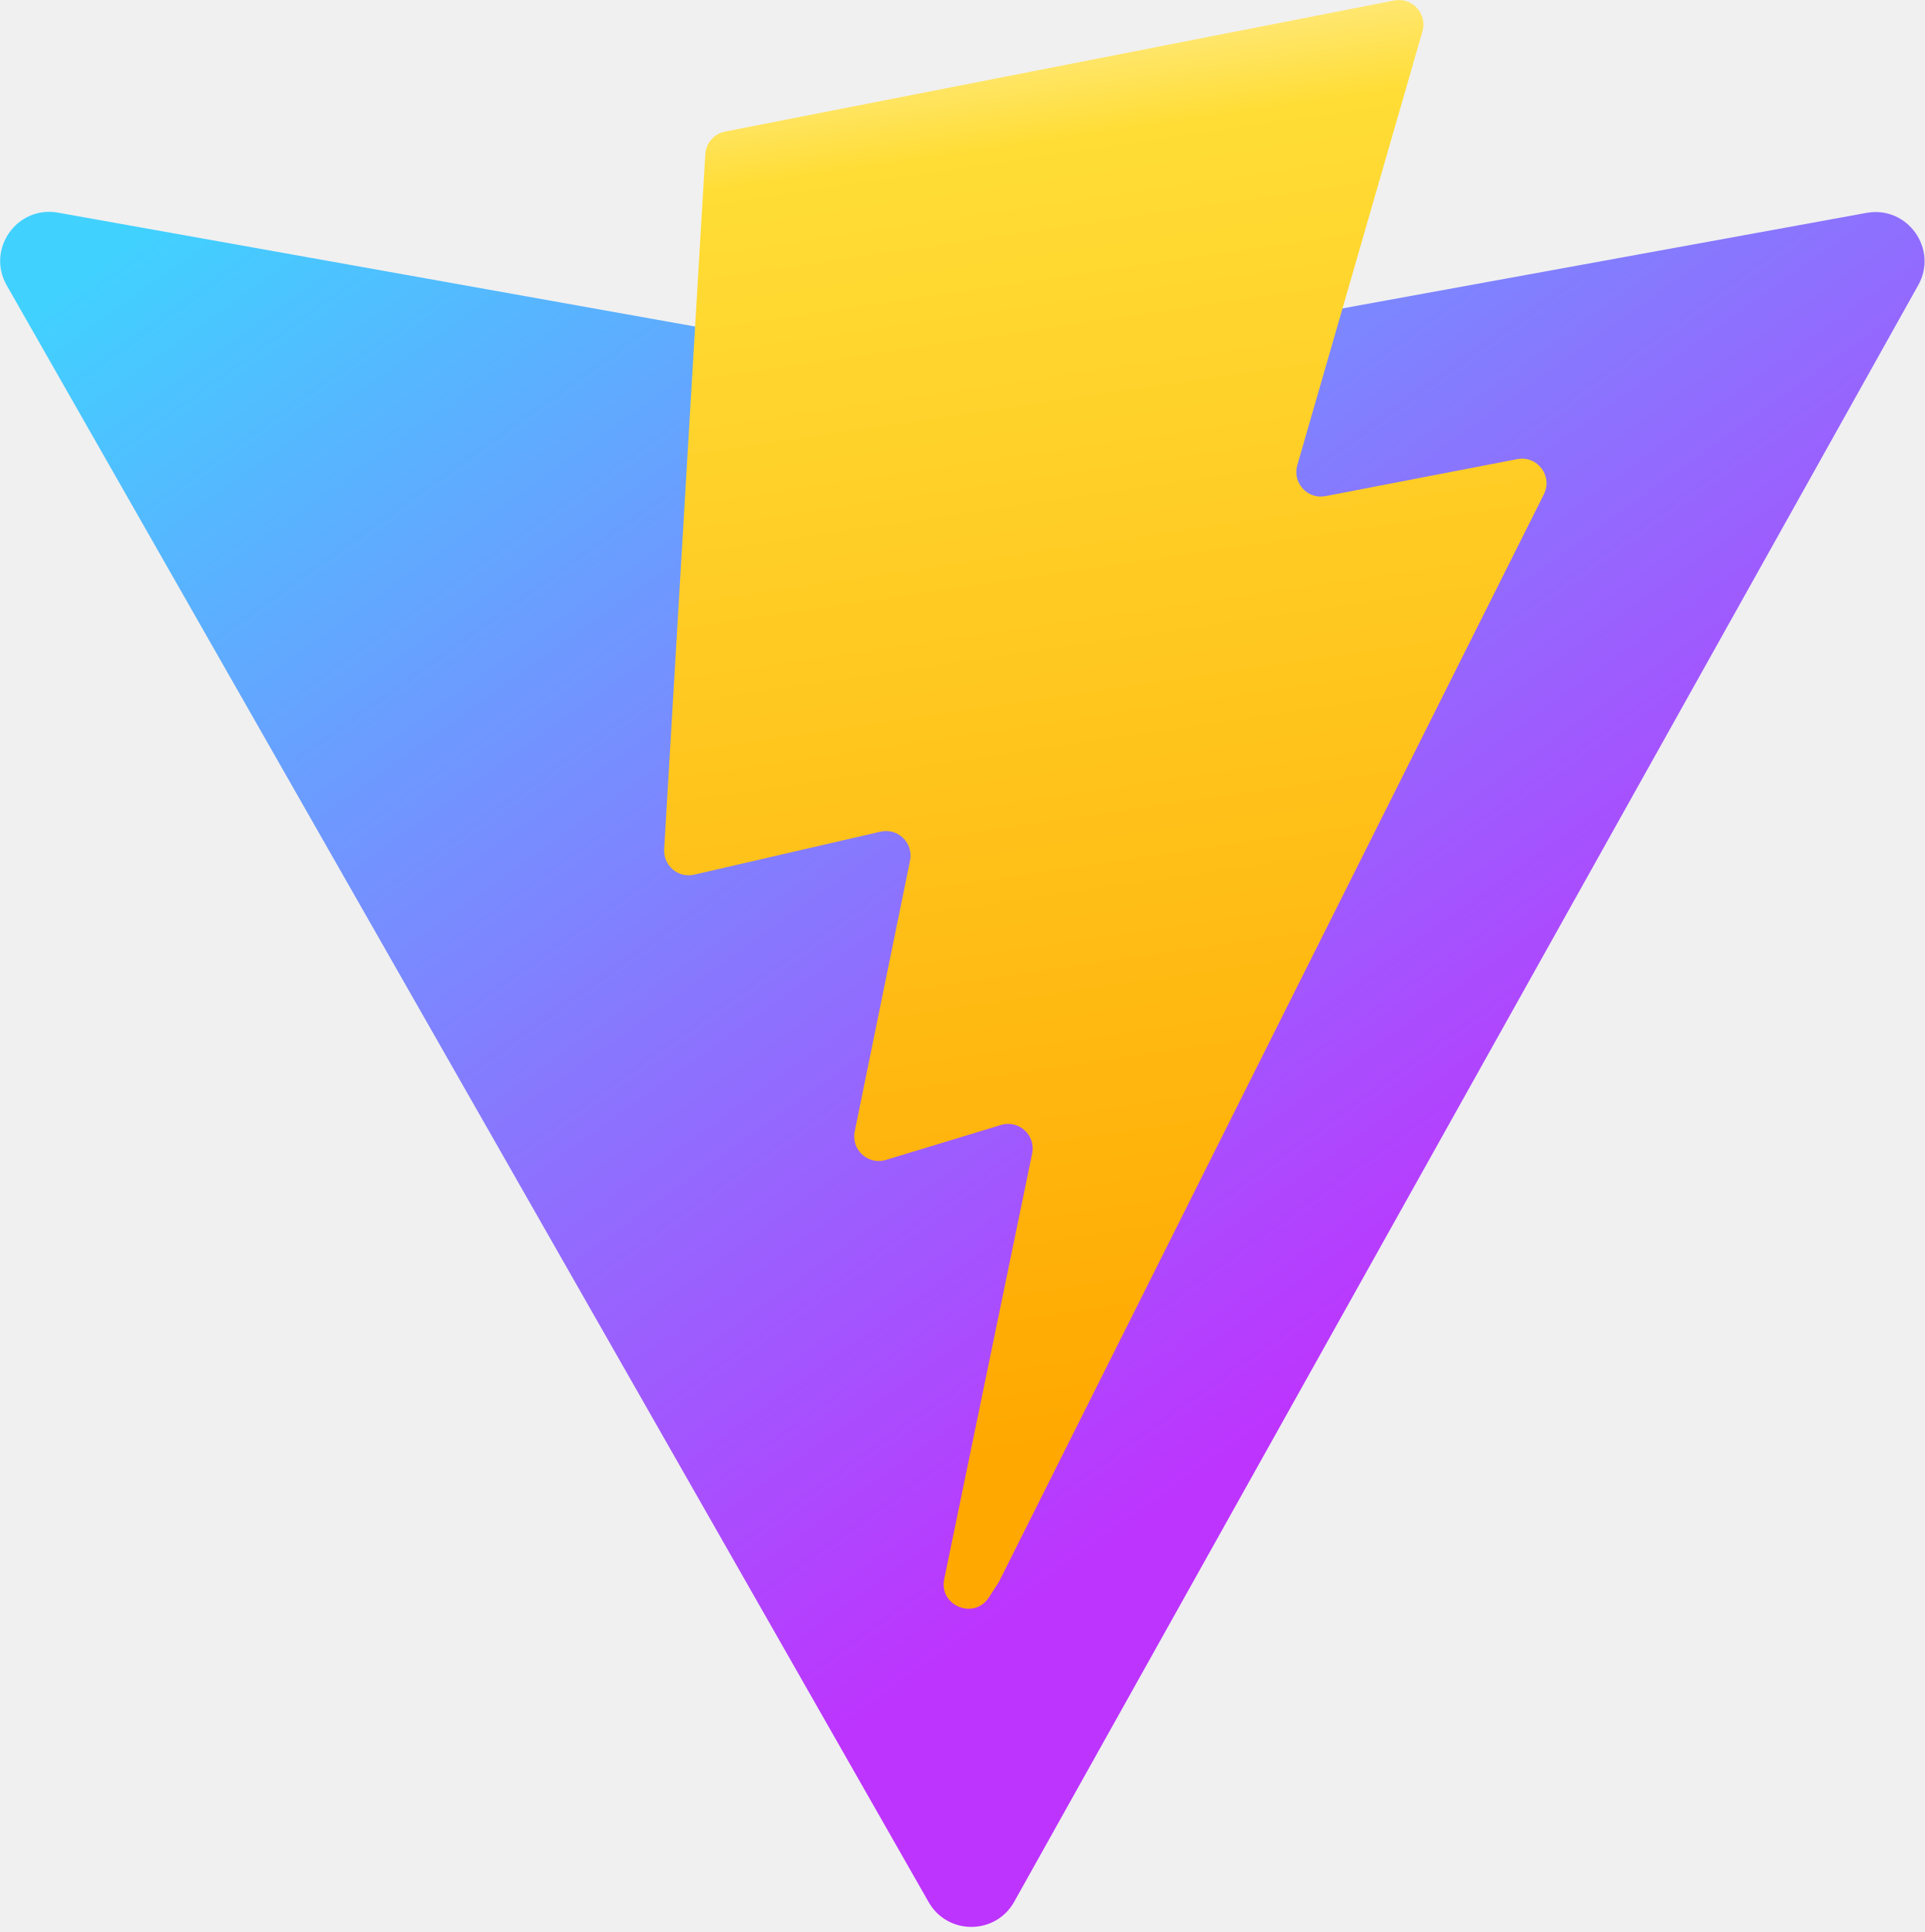
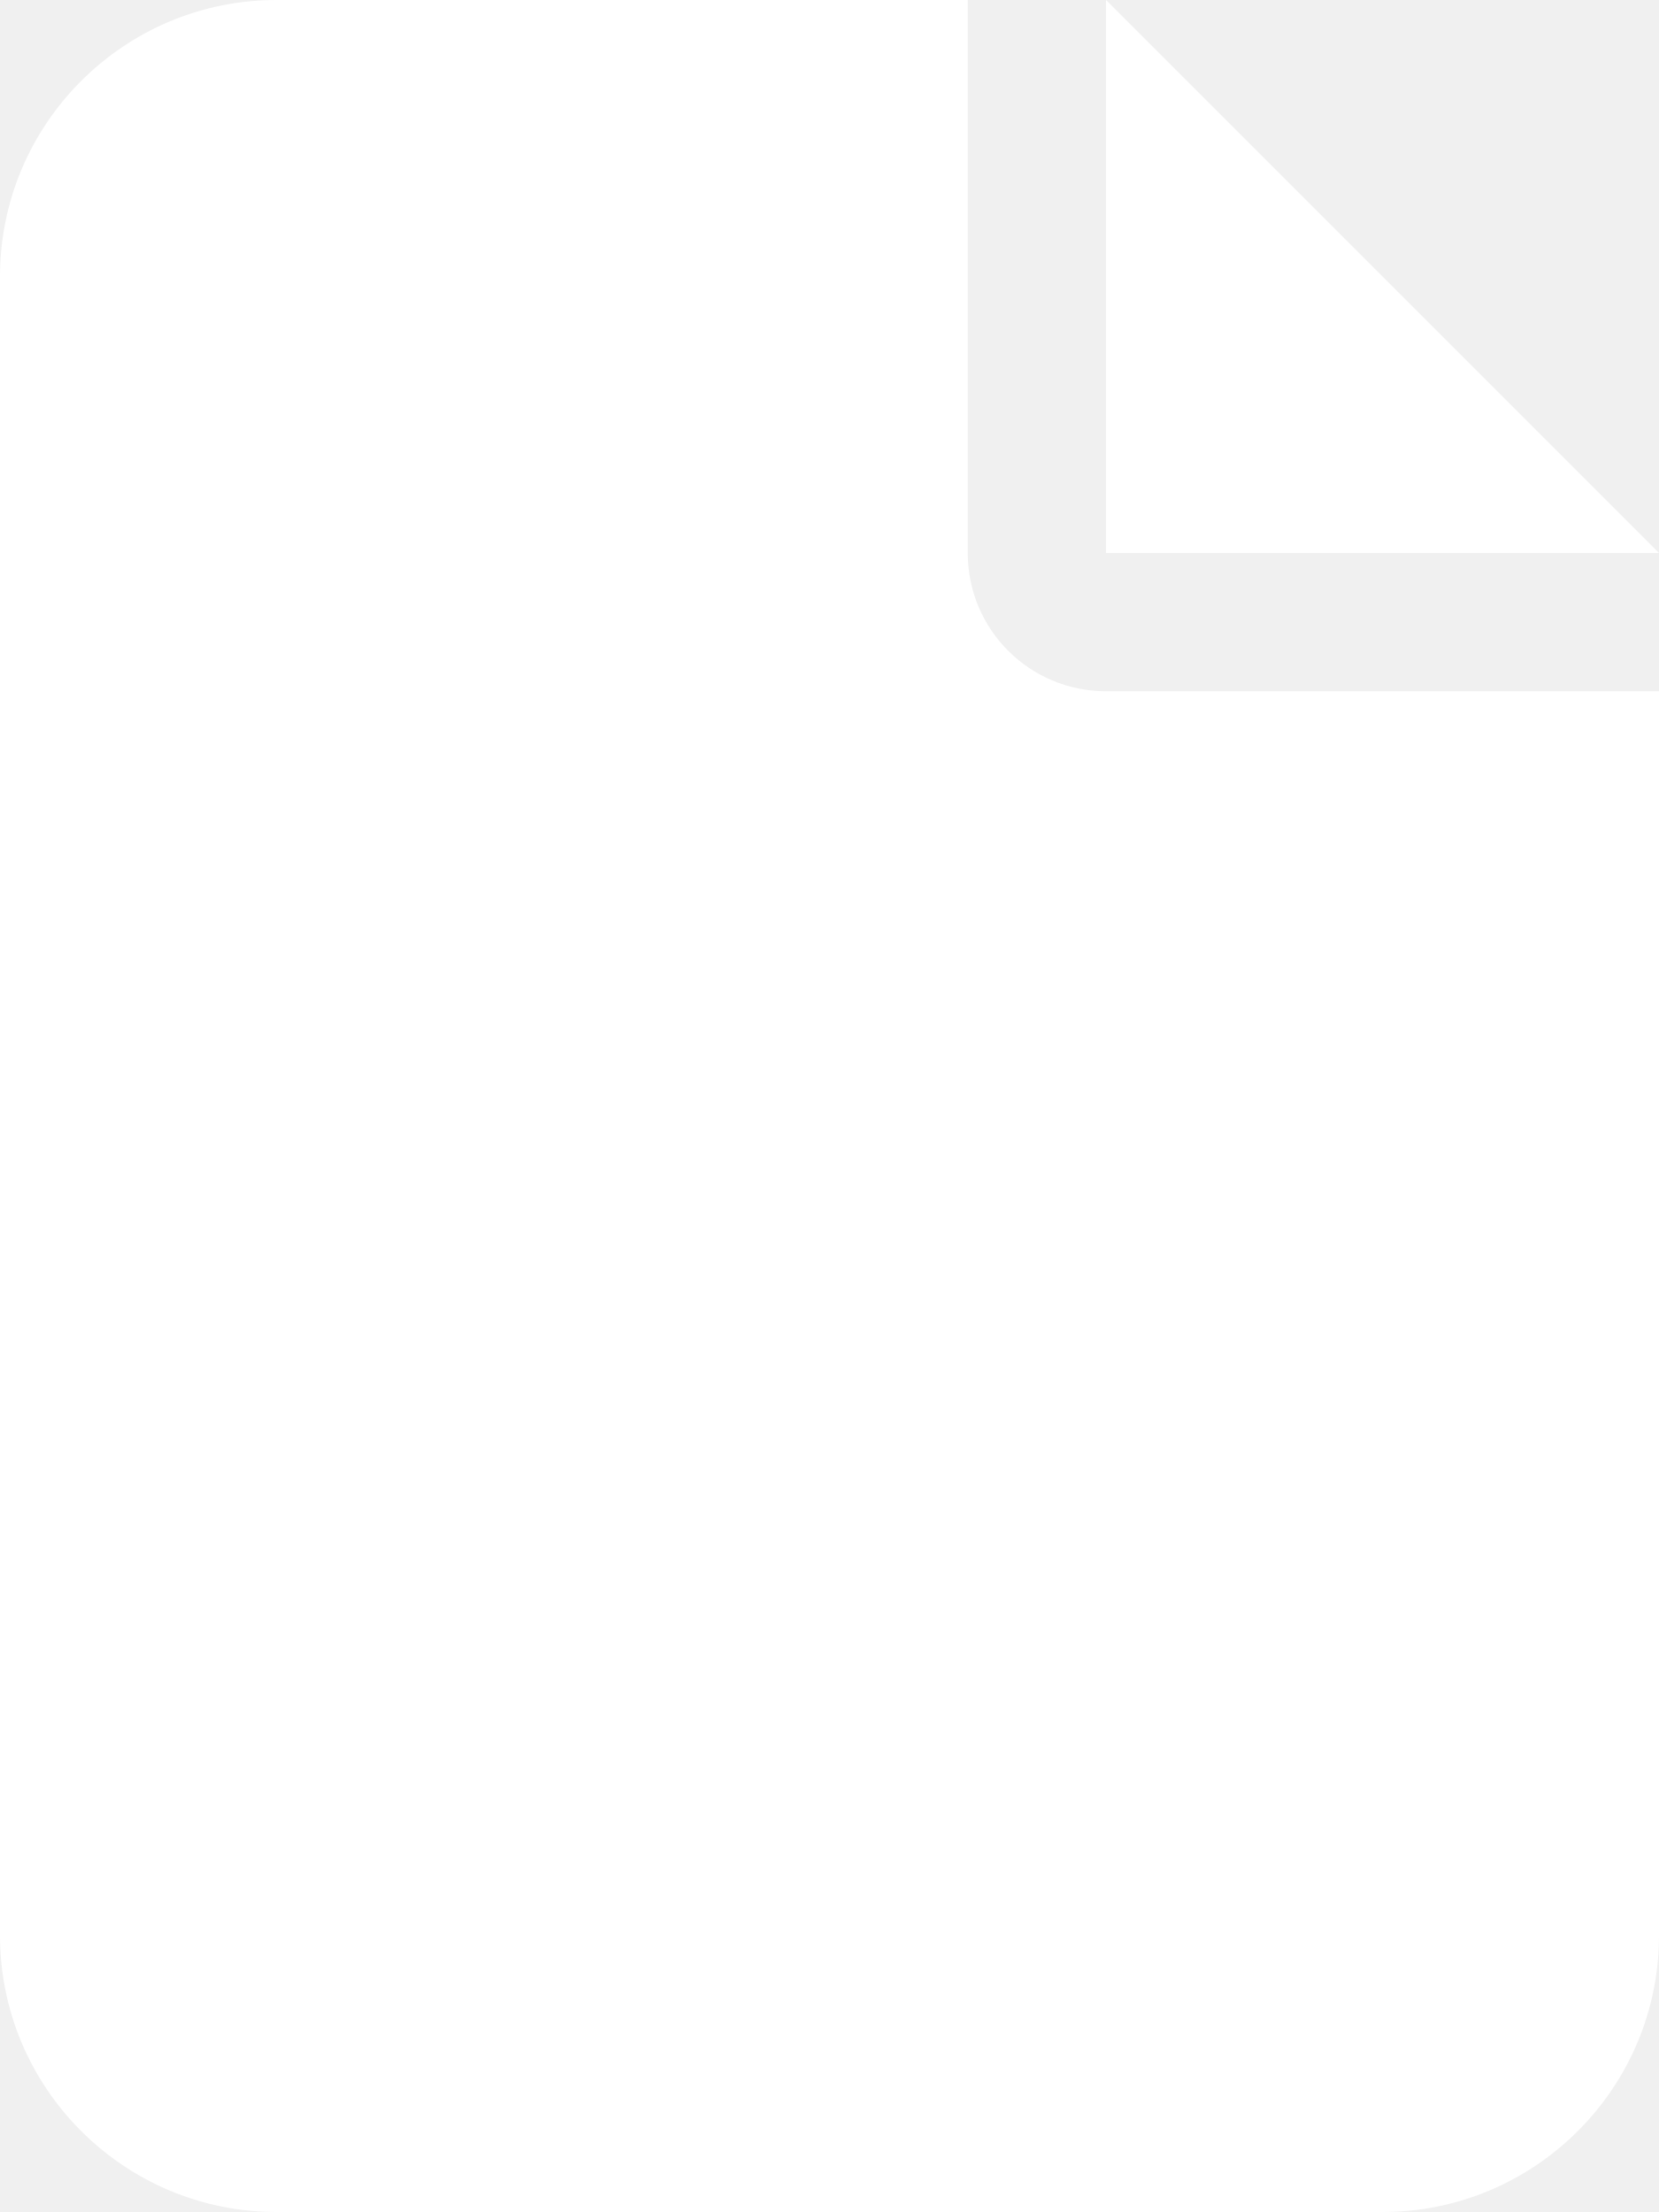
- <svg xmlns="http://www.w3.org/2000/svg" aria-hidden="true" role="img" class="iconify iconify--logos" width="31.88" height="32" preserveAspectRatio="xMidYMid meet" viewBox="0 0 256 257">
-   <defs>
-     <linearGradient id="IconifyId1813088fe1fbc01fb466" x1="-.828%" x2="57.636%" y1="7.652%" y2="78.411%">
-       <stop offset="0%" stop-color="#41D1FF" />
-       <stop offset="100%" stop-color="#BD34FE" />
-     </linearGradient>
-     <linearGradient id="IconifyId1813088fe1fbc01fb467" x1="43.376%" x2="50.316%" y1="2.242%" y2="89.03%">
-       <stop offset="0%" stop-color="#FFEA83" />
-       <stop offset="8.333%" stop-color="#FFDD35" />
-       <stop offset="100%" stop-color="#FFA800" />
-     </linearGradient>
-   </defs>
-   <path fill="url(#IconifyId1813088fe1fbc01fb466)" d="M255.153 37.938L134.897 252.976c-2.483 4.44-8.862 4.466-11.382.048L.875 37.958c-2.746-4.814 1.371-10.646 6.827-9.67l120.385 21.517a6.537 6.537 0 0 0 2.322-.004l117.867-21.483c5.438-.991 9.574 4.796 6.877 9.62Z" />
-   <path fill="url(#IconifyId1813088fe1fbc01fb467)" d="M185.432.063L96.44 17.501a3.268 3.268 0 0 0-2.634 3.014l-5.474 92.456a3.268 3.268 0 0 0 3.997 3.378l24.777-5.718c2.318-.535 4.413 1.507 3.936 3.838l-7.361 36.047c-.495 2.426 1.782 4.5 4.151 3.78l15.304-4.649c2.372-.72 4.652 1.36 4.15 3.788l-11.698 56.621c-.732 3.542 3.979 5.473 5.943 2.437l1.313-2.028l72.516-144.72c1.215-2.423-.88-5.186-3.54-4.672l-25.505 4.922c-2.396.462-4.435-1.77-3.759-4.114l16.646-57.705c.677-2.35-1.37-4.583-3.769-4.113Z" />
+ <svg xmlns="http://www.w3.org/2000/svg" height="1em" viewBox="0 0 384 512">
+   <style>svg{fill:#fff}</style>
+   <path d="M0 64C0 28.7 28.7 0 64 0H224V128c0 17.7 14.3 32 32 32H384V448c0 35.3-28.7 64-64 64H64c-35.3 0-64-28.7-64-64V64zm384 64H256V0L384 128z" />
</svg>
